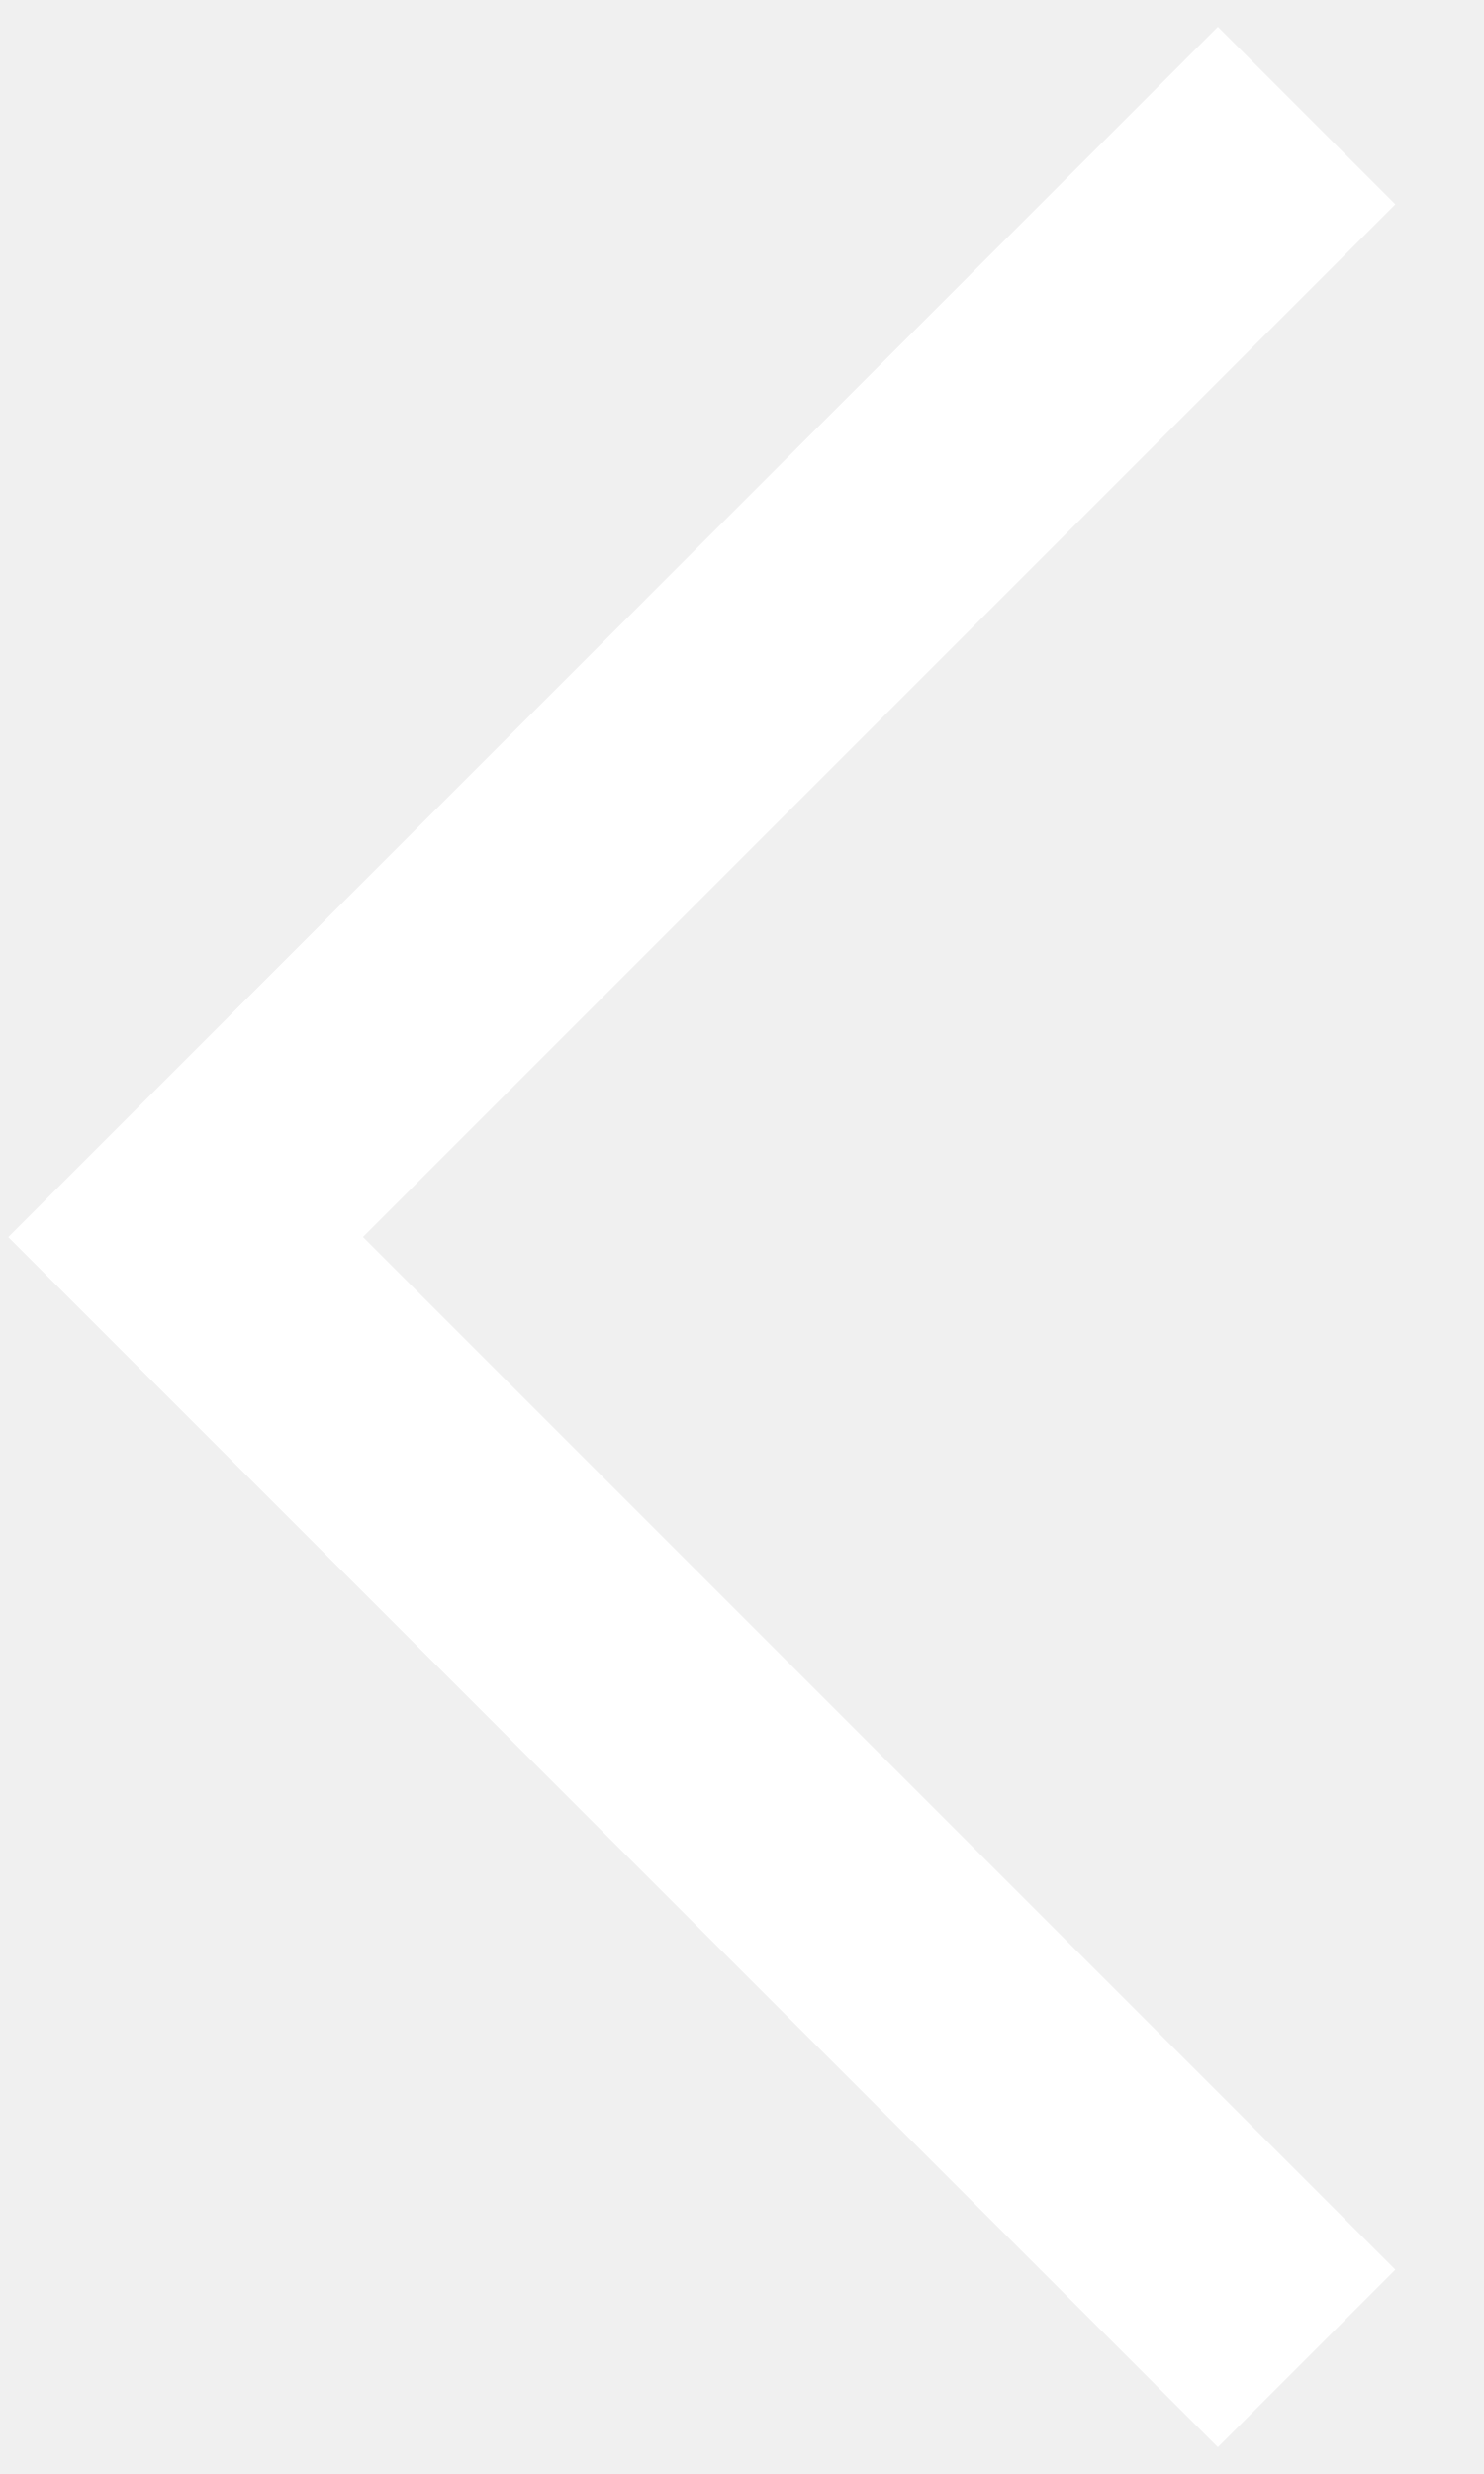
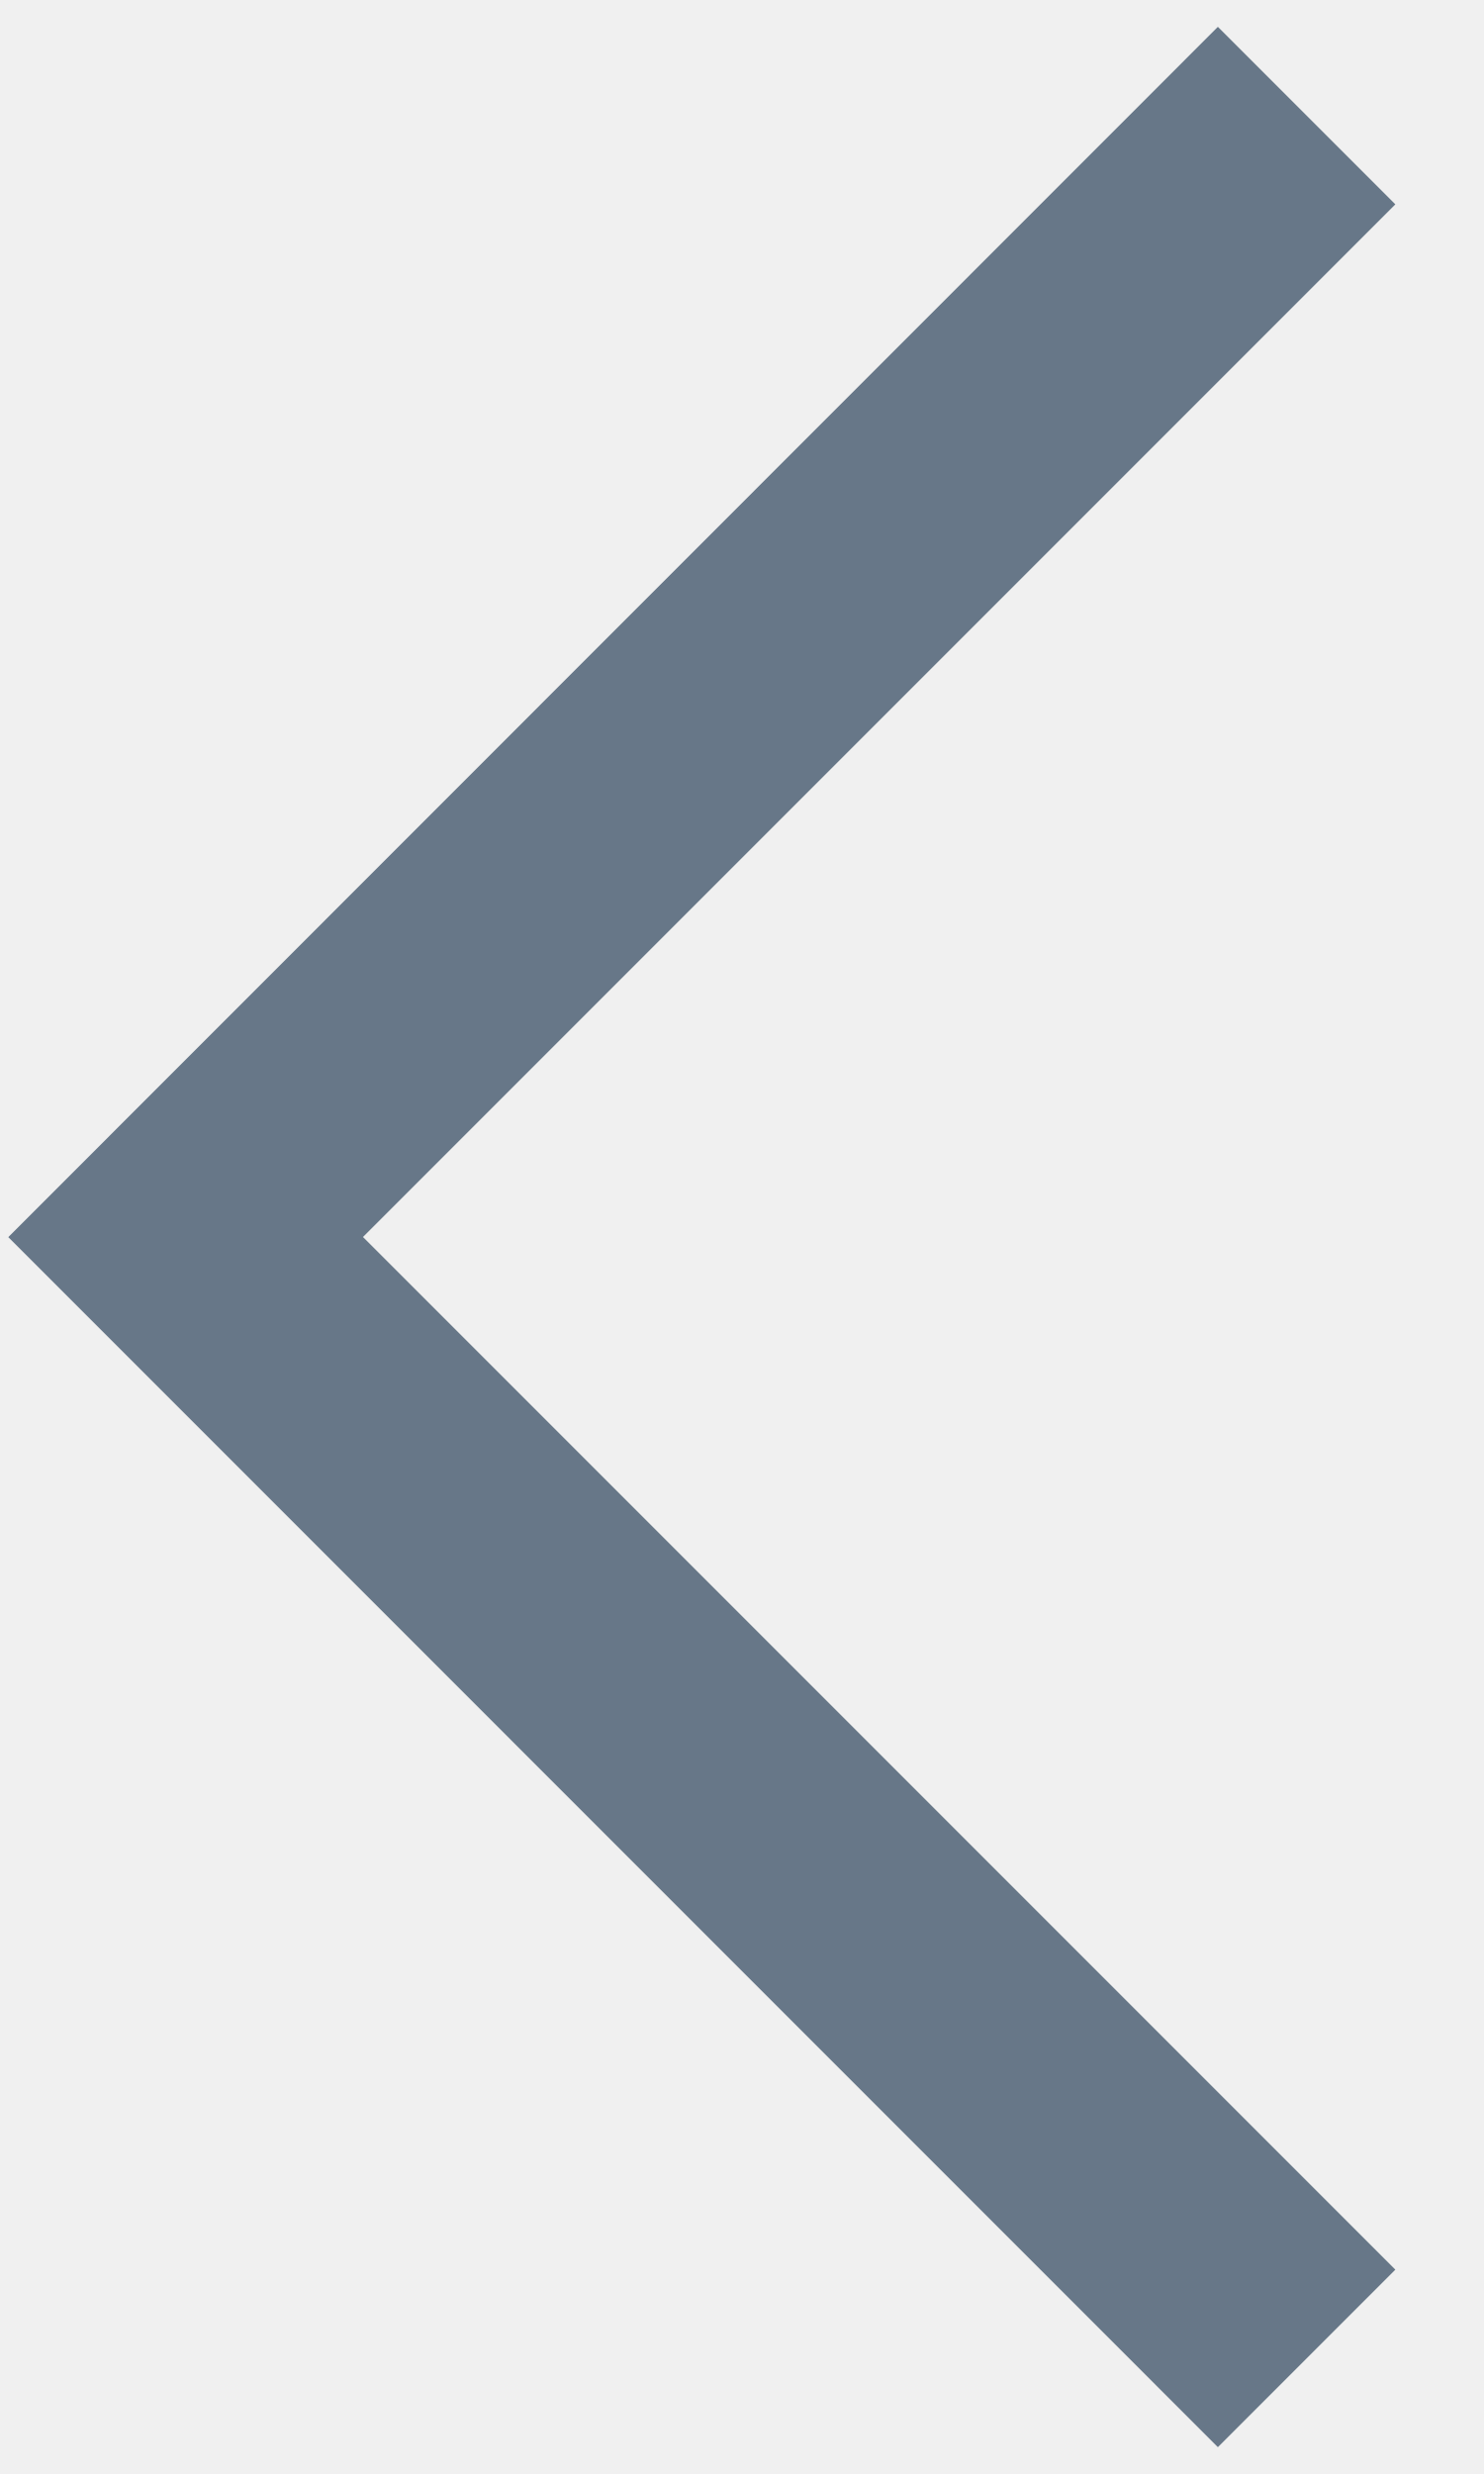
<svg xmlns="http://www.w3.org/2000/svg" width="12" height="20" viewBox="0 0 12 20" fill="none">
-   <path fill-rule="evenodd" clip-rule="evenodd" d="M9.848 0.217L11.283 1.652L2.935 10L11.283 18.348L9.848 19.783L0.067 10.001L9.848 0.217Z" fill="#FFFFFF" />
+   <path fill-rule="evenodd" clip-rule="evenodd" d="M9.848 0.217L11.283 1.652L2.935 10L11.283 18.348L9.848 19.783L0.067 10.001L9.848 0.217Z" fill="#677788" />
</svg>
